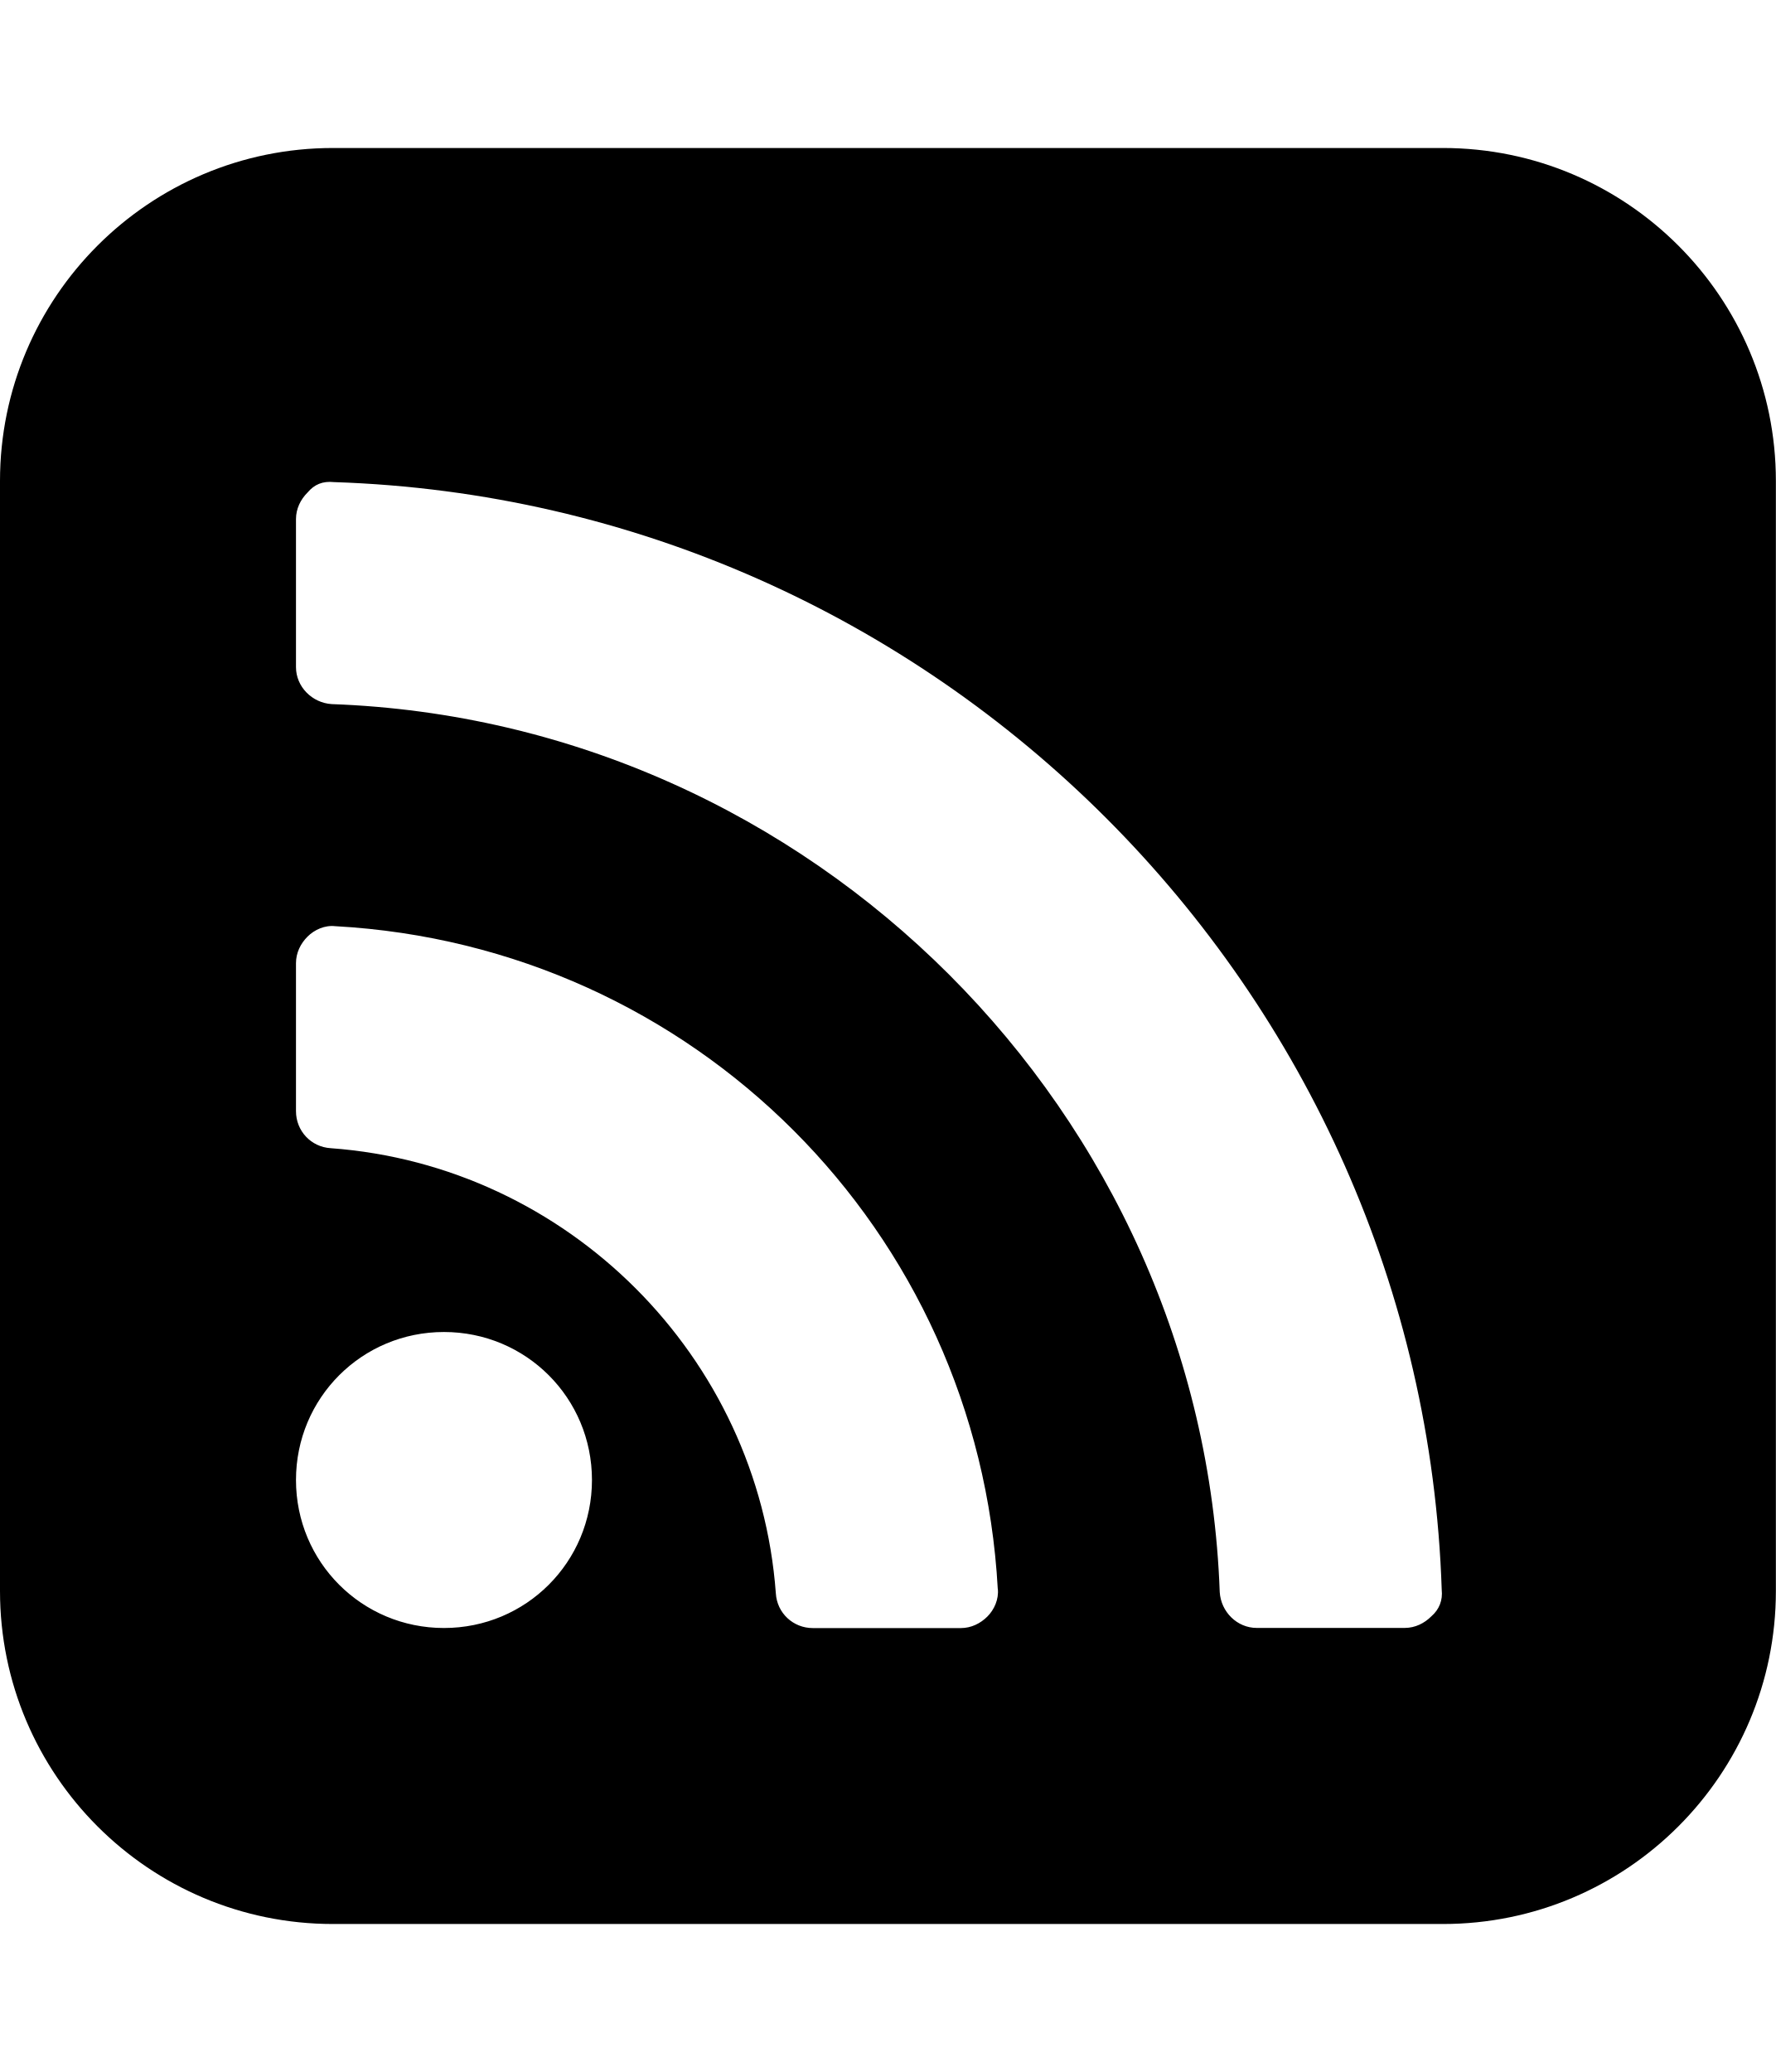
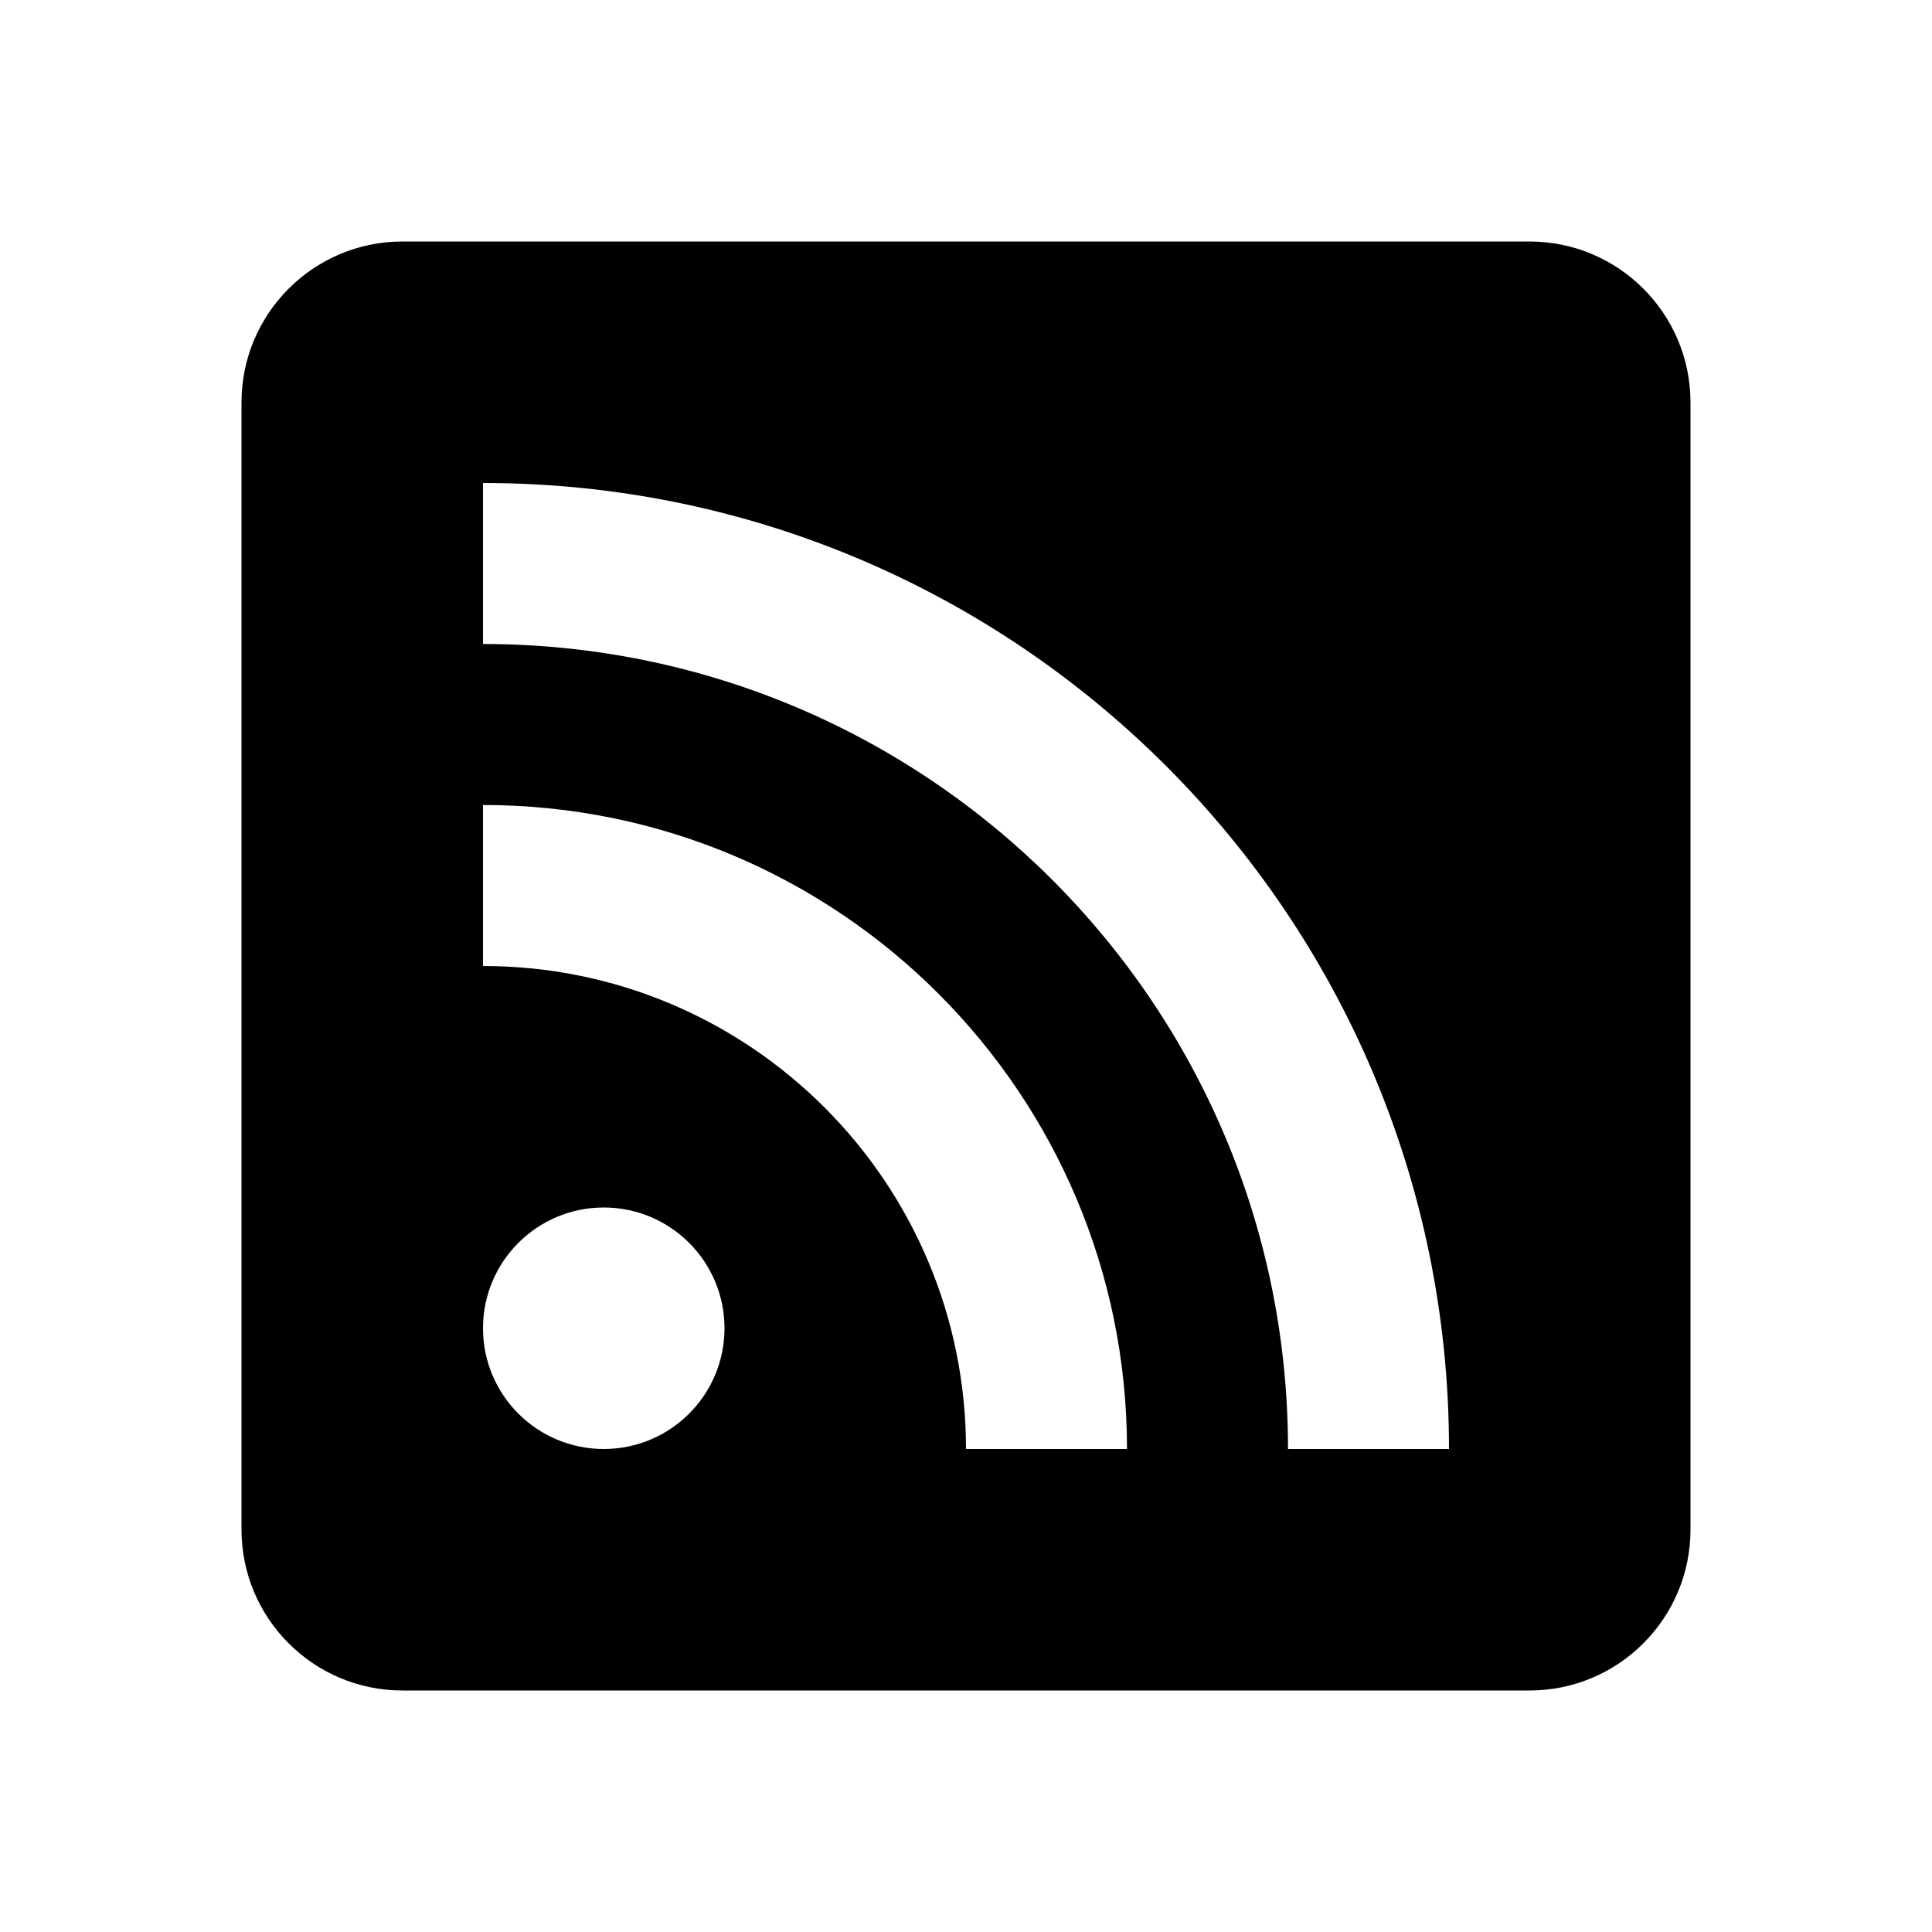
- <svg xmlns="http://www.w3.org/2000/svg" version="1.1" width="24" height="28" viewBox="0 0 24 28">
-   <path d="M8 20c0-1.109-0.891-2-2-2s-2 0.891-2 2 0.891 2 2 2 2-0.891 2-2zM13.484 21.469c-0.266-4.844-4.109-8.687-8.953-8.953-0.141-0.016-0.281 0.047-0.375 0.141s-0.156 0.219-0.156 0.359v2c0 0.266 0.203 0.484 0.469 0.5 3.203 0.234 5.781 2.812 6.016 6.016 0.016 0.266 0.234 0.469 0.5 0.469h2c0.141 0 0.266-0.063 0.359-0.156s0.156-0.234 0.141-0.375zM19.484 21.484c-0.266-8.125-6.844-14.703-14.969-14.969-0.156-0.016-0.266 0.031-0.359 0.141-0.094 0.094-0.156 0.219-0.156 0.359v2c0 0.266 0.219 0.484 0.484 0.5 6.484 0.234 11.766 5.516 12 12 0.016 0.266 0.234 0.484 0.5 0.484h2c0.141 0 0.266-0.063 0.359-0.156 0.109-0.094 0.156-0.219 0.141-0.359zM24 6.5v15c0 2.484-2.016 4.5-4.5 4.5h-15c-2.484 0-4.5-2.016-4.5-4.5v-15c0-2.484 2.016-4.5 4.5-4.5h15c2.484 0 4.5 2.016 4.5 4.5z" />
+ <svg xmlns="http://www.w3.org/2000/svg" viewBox="0 0 24 24">
+   <path d="M5,3H19A2,2 0 0,1 21,5V19A2,2 0 0,1 19,21H5A2,2 0 0,1 3,19V5A2,2 0 0,1 5,3M7.5,15A1.5,1.5 0 0,0 6,16.5A1.5,1.5 0 0,0 7.5,18A1.5,1.5 0 0,0 9,16.5A1.5,1.5 0 0,0 7.5,15M6,10V12A6,6 0 0,1 12,18H14A8,8 0 0,0 6,10M6,6V8A10,10 0 0,1 16,18H18A12,12 0 0,0 6,6Z" />
</svg>
